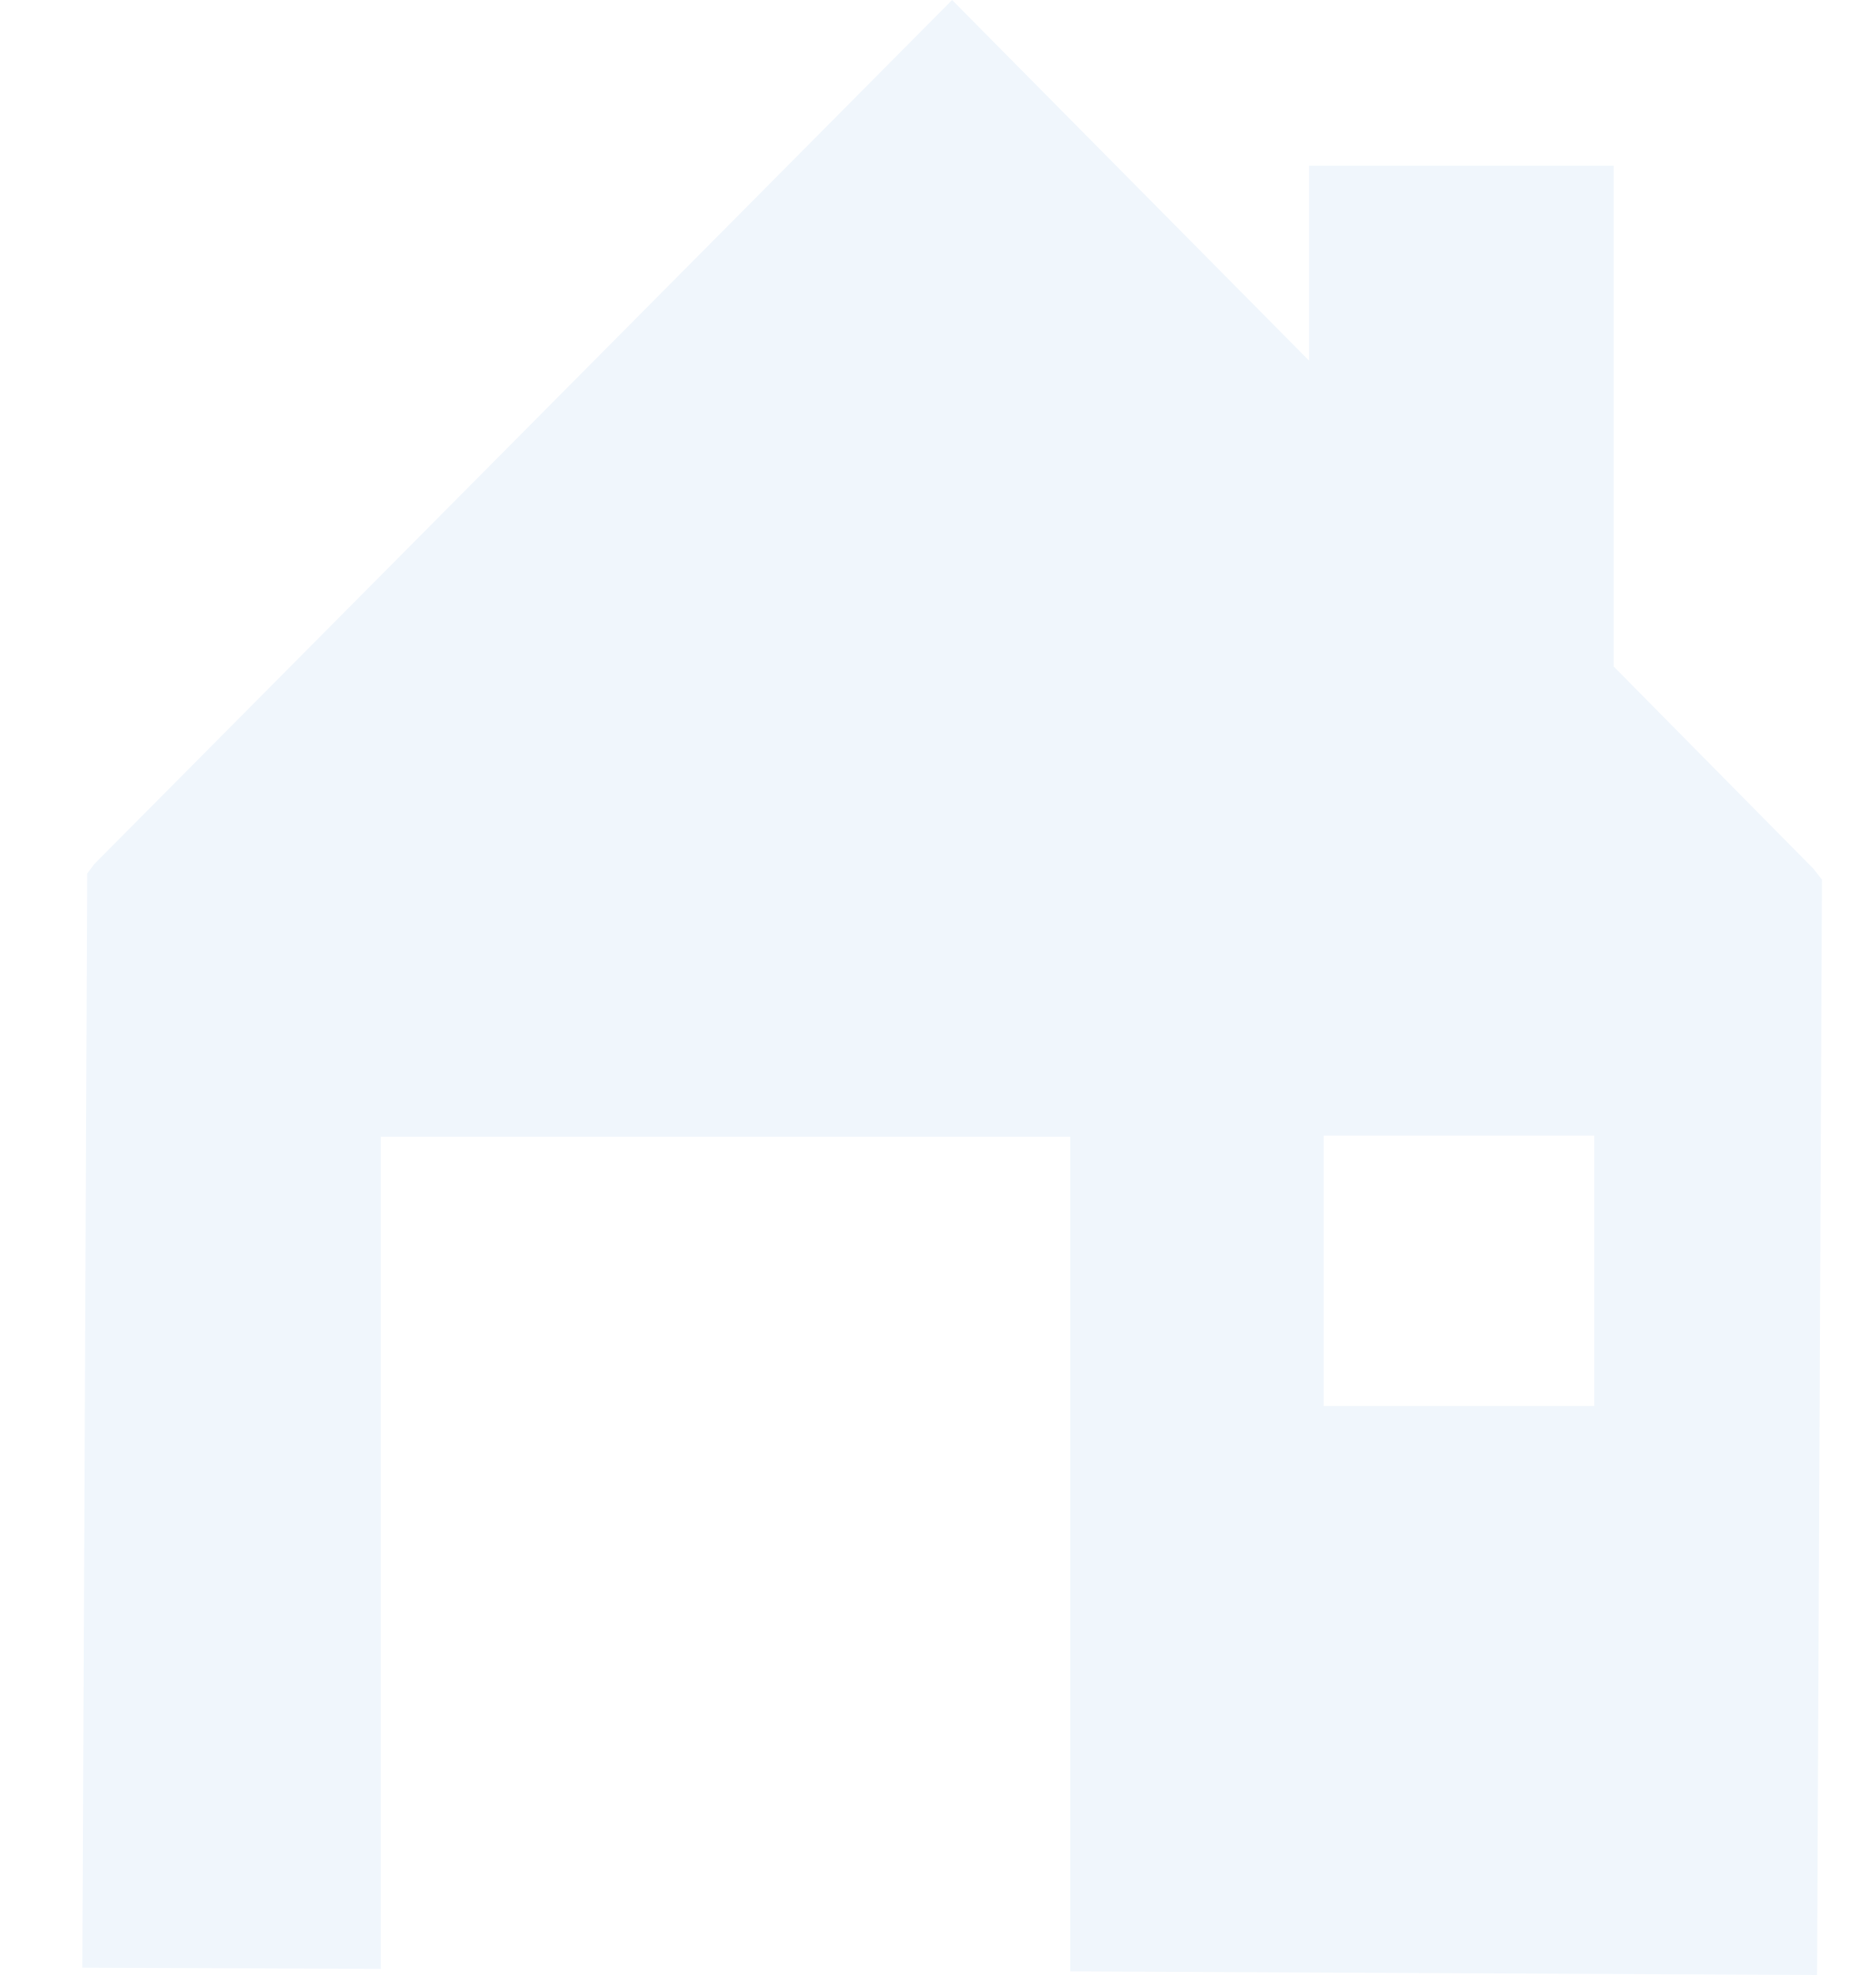
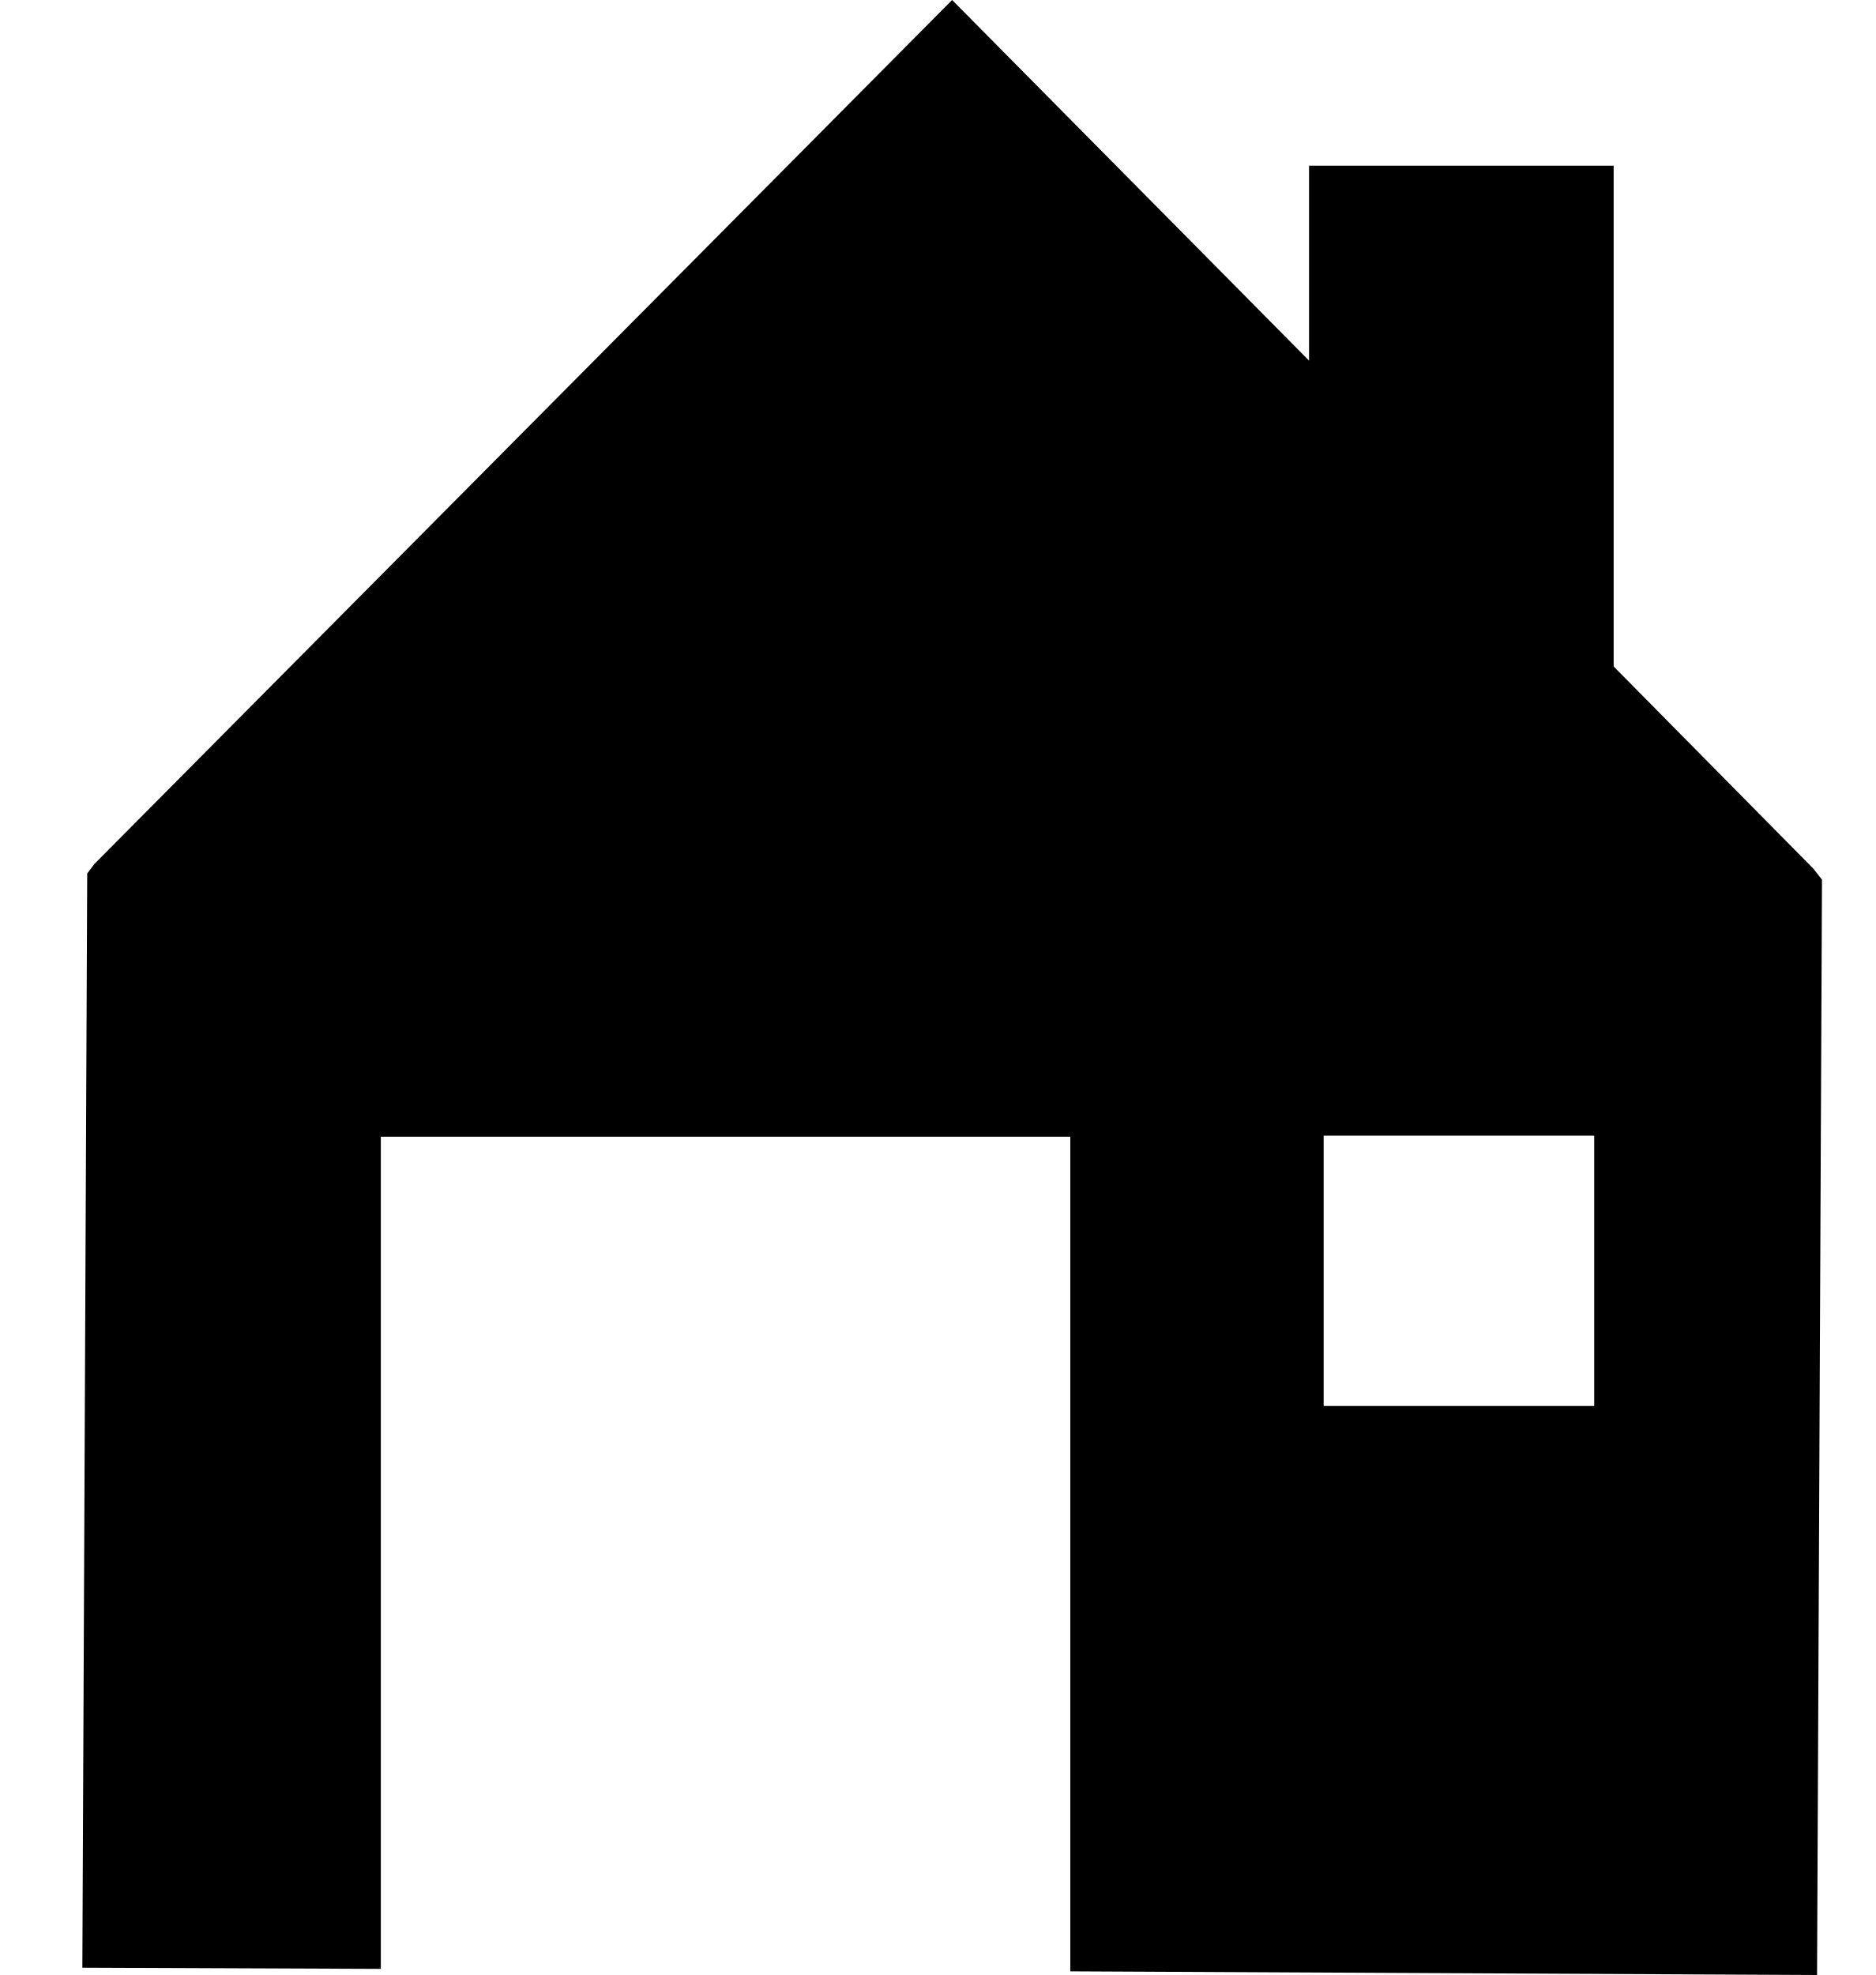
<svg xmlns="http://www.w3.org/2000/svg" fill="none" viewBox="0 0 19 20">
-   <path fill="#f0f6fc" fill-rule="evenodd" d="m18.366 8.797-2.023-2.048V1.678h-3.085v1.974L9.643 0 .957 8.748l-.074.098v.062L.834 19.926l3.023.012v-8.427h6.983v8.452l7.563.037.05-11.092zm-2.22 5.441h-2.74V11.5h2.74z" clip-rule="evenodd" />
+   <path fill="currentColor" fill-rule="evenodd" d="m18.366 8.797-2.023-2.048V1.678h-3.085v1.974L9.643 0 .957 8.748l-.074.098v.062L.834 19.926l3.023.012v-8.427h6.983v8.452l7.563.037.05-11.092zm-2.22 5.441h-2.74V11.5h2.74z" clip-rule="evenodd" />
</svg>
